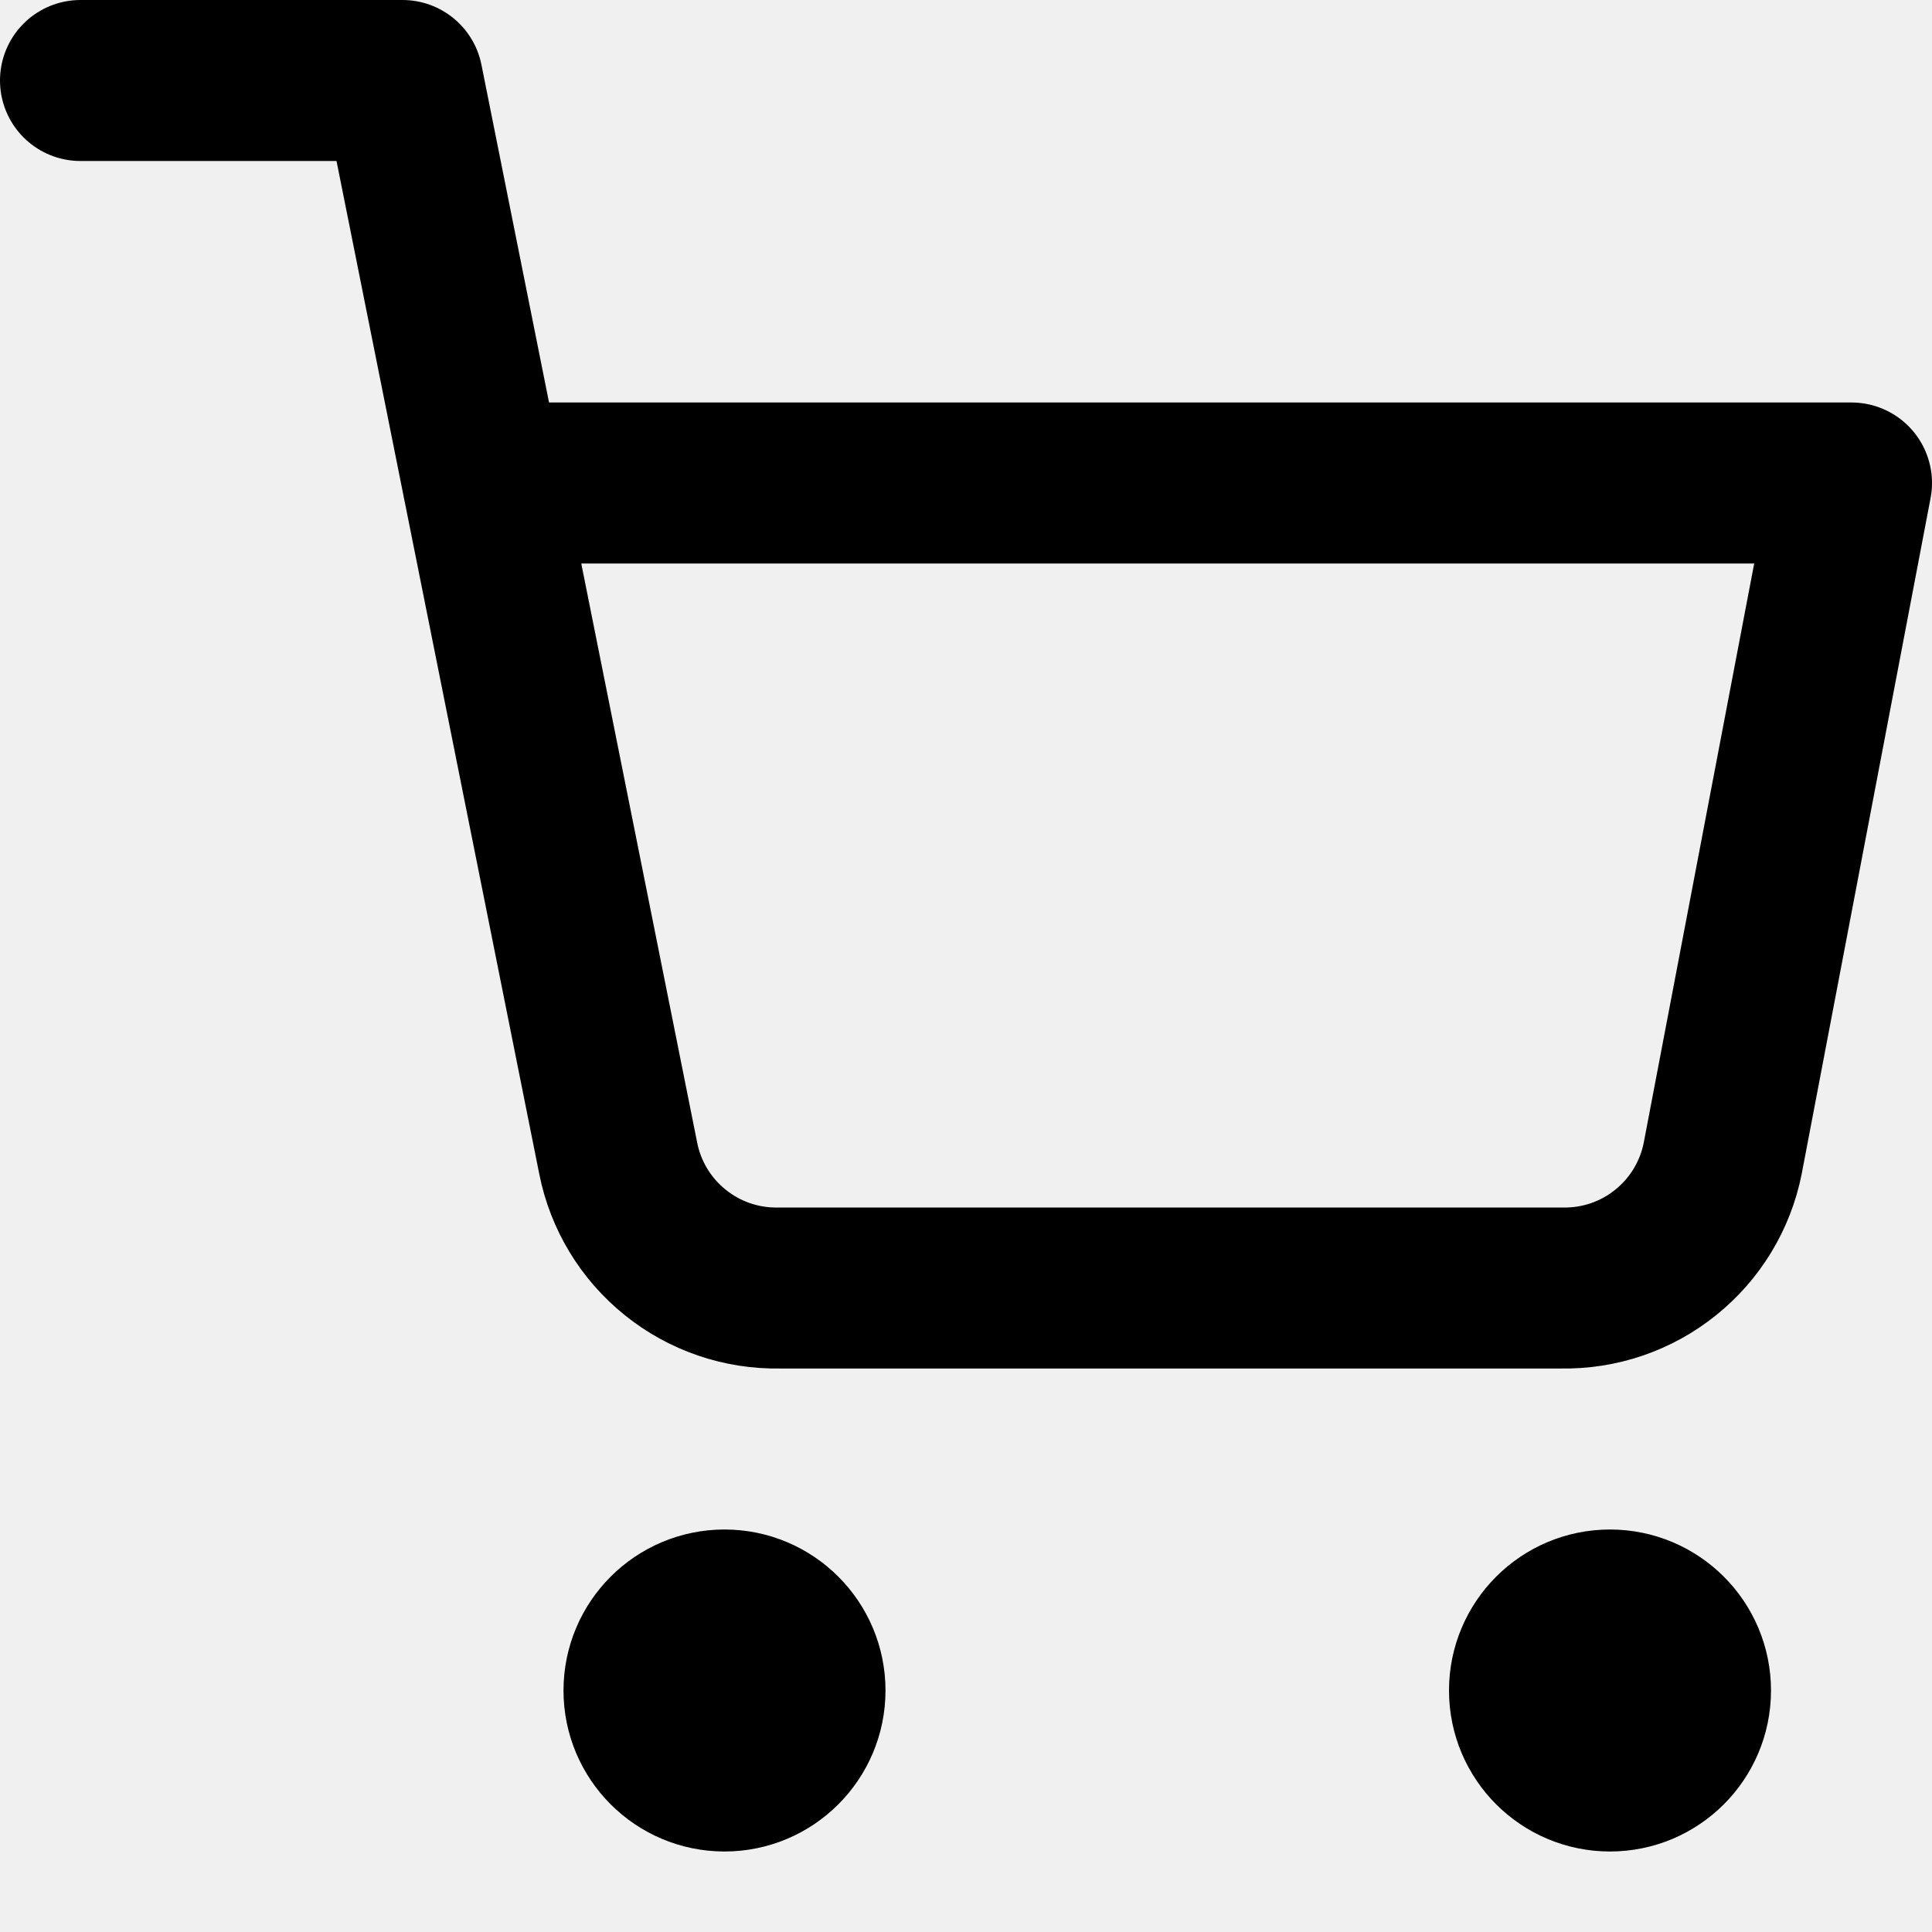
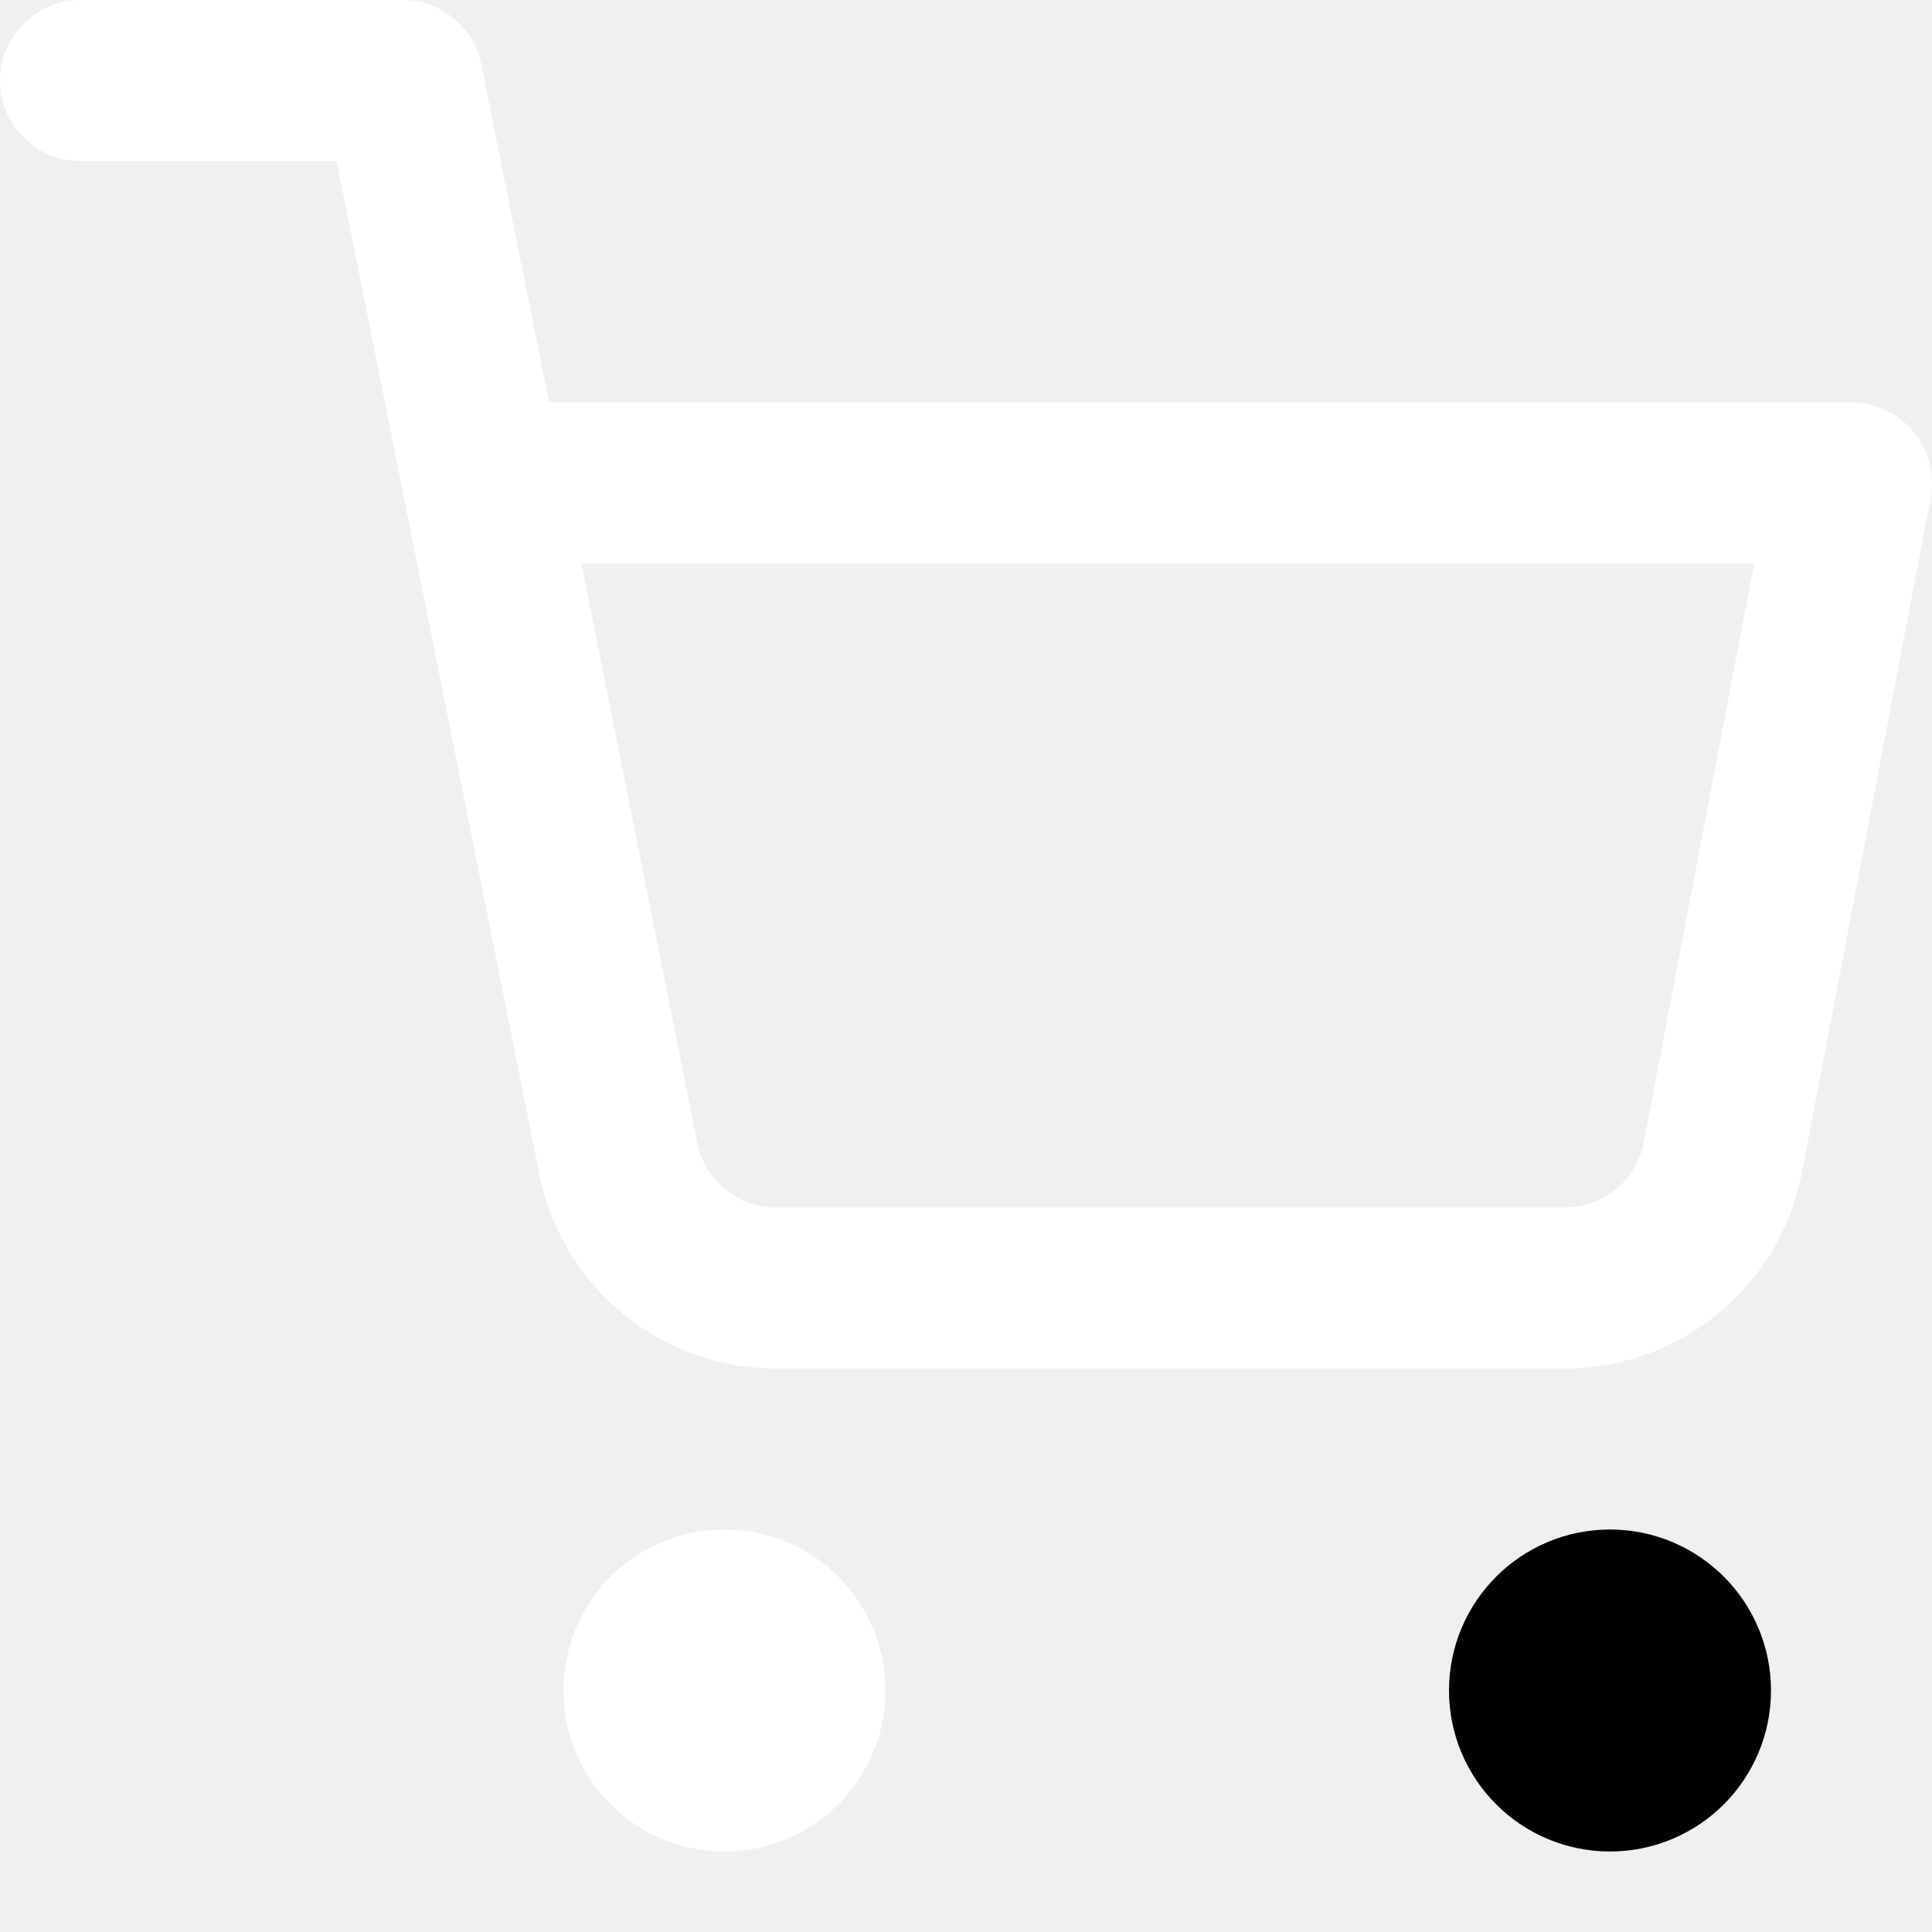
<svg xmlns="http://www.w3.org/2000/svg" width="24" height="24" viewBox="0 0 24 24" fill="none">
-   <path d="M9 22C9.552 22 10 21.552 10 21C10 20.448 9.552 20 9 20C8.448 20 8 20.448 8 21C8 21.552 8.448 22 9 22Z" stroke="black" stroke-width="2" stroke-linecap="round" stroke-linejoin="round" />
+   <path d="M9 22C9.552 22 10 21.552 10 21C10 20.448 9.552 20 9 20C8.448 20 8 20.448 8 21C8 21.552 8.448 22 9 22Z" stroke="white" stroke-width="2" stroke-linecap="round" stroke-linejoin="round" />
  <path d="M20 22C20.552 22 21 21.552 21 21C21 20.448 20.552 20 20 20C19.448 20 19 20.448 19 21C19 21.552 19.448 22 20 22Z" stroke="black" stroke-width="2" stroke-linecap="round" stroke-linejoin="round" />
-   <path d="M1 1H5L7.68 14.39C7.771 14.85 8.022 15.264 8.388 15.558C8.753 15.853 9.211 16.009 9.68 16H19.4C19.869 16.009 20.327 15.853 20.692 15.558C21.058 15.264 21.309 14.85 21.4 14.39L23 6H6" stroke="black" stroke-width="2" stroke-linecap="round" stroke-linejoin="round" />
+   <path d="M1 1H5L7.68 14.39C7.771 14.85 8.022 15.264 8.388 15.558C8.753 15.853 9.211 16.009 9.68 16H19.4C19.869 16.009 20.327 15.853 20.692 15.558C21.058 15.264 21.309 14.85 21.4 14.39L23 6H6" stroke="white" stroke-width="2" stroke-linecap="round" stroke-linejoin="round" />
</svg>
